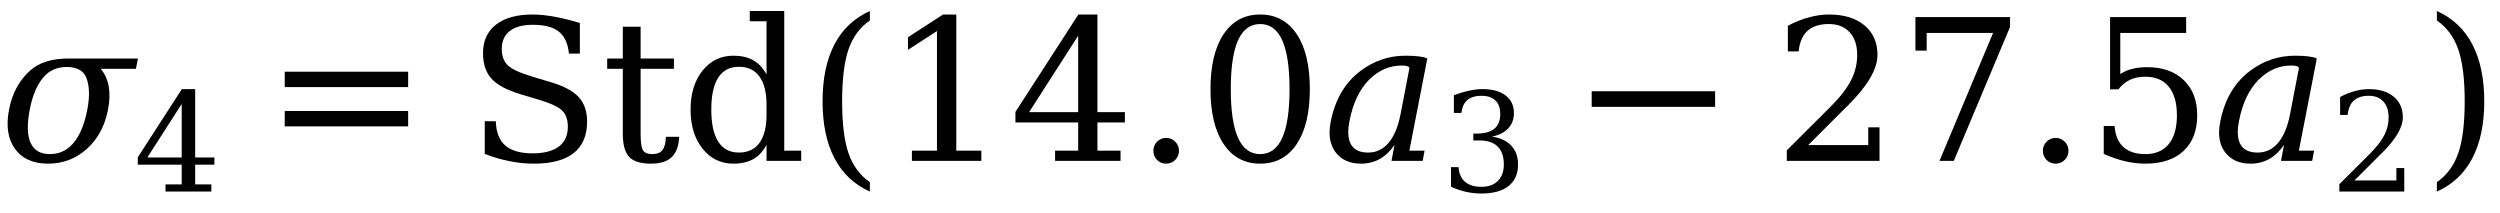
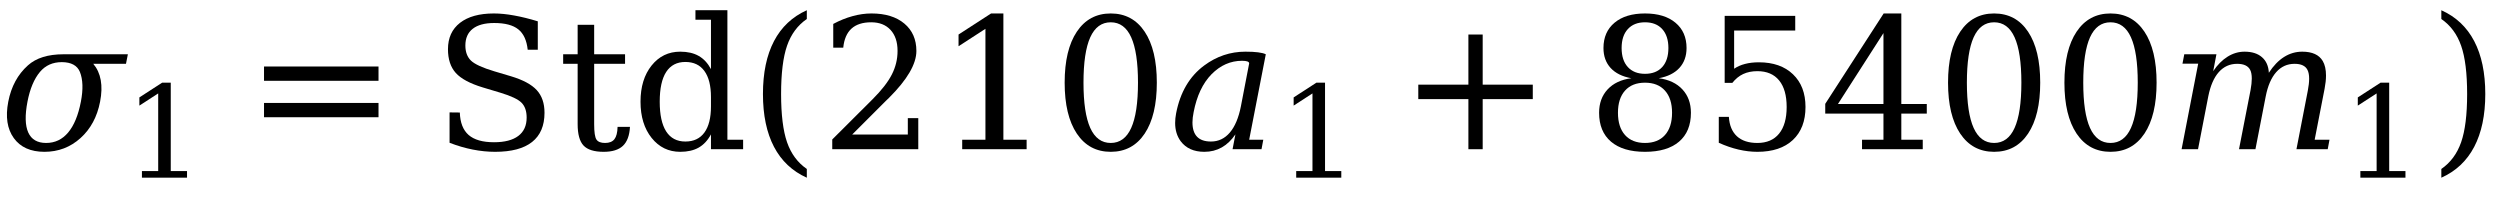
- <svg xmlns="http://www.w3.org/2000/svg" xmlns:xlink="http://www.w3.org/1999/xlink" width="253.582pt" height="21.6pt" viewBox="0 0 253.582 21.6" version="1.1">
+ <svg xmlns="http://www.w3.org/2000/svg" xmlns:xlink="http://www.w3.org/1999/xlink" width="273.357pt" height="21.6pt" viewBox="0 0 273.357 21.6" version="1.1">
  <defs>
    <style type="text/css">*{stroke-linejoin: round; stroke-linecap: butt}</style>
  </defs>
  <g id="figure_1">
    <g id="patch_1">
-       <path d="M 0 21.6  L 253.582 21.6  L 253.582 0  L 0 0  L 0 21.6  z " style="fill: none" />
+       <path d="M 0 21.6  L 273.357 21.6  L 273.357 0  L 0 0  L 0 21.6  z " style="fill: none" />
    </g>
    <g id="axes_1">
      <g id="text_1">
-         <g transform="translate(-0.109224 16.31875)scale(0.2 -0.2)">
+         <g transform="translate(-0.121677 16.31875)scale(0.2 -0.2)">
          <defs>
            <path id="DejaVuSerif-Italic-3c3" d="M 1653 219  Q 2116 219 2423 584  Q 2731 950 2869 1663  Q 2994 2309 2834 2706  Q 2694 3044 2203 3047  Q 1725 3047 1438 2706  Q 1131 2341 1000 1663  Q 863 950 1028 584  Q 1194 219 1653 219  z M 2263 3322  Q 3538 3322 4513 3322  L 4447 2988  L 3303 2988  Q 3706 2509 3541 1663  Q 3388 869 2855 389  Q 2322 -91 1594 -91  Q 869 -91 522 389  Q 175 869 328 1662  Q 481 2456 1016 2934  Q 1447 3322 2263 3322  z " transform="scale(0.015625)" />
-             <path id="DejaVuSerif-34" d="M 2234 1581  L 2234 4063  L 641 1581  L 2234 1581  z M 3609 0  L 1484 0  L 1484 331  L 2234 331  L 2234 1247  L 197 1247  L 197 1588  L 2241 4750  L 2859 4750  L 2859 1581  L 3750 1581  L 3750 1247  L 2859 1247  L 2859 331  L 3609 331  L 3609 0  z " transform="scale(0.015625)" />
+             <path id="DejaVuSerif-31" d="M 909 0  L 909 331  L 1722 331  L 1722 4213  L 781 3603  L 781 4013  L 1919 4750  L 2350 4750  L 2350 331  L 3163 331  L 3163 0  L 909 0  z " transform="scale(0.015625)" />
            <path id="DejaVuSerif-3d" d="M 678 2894  L 4684 2894  L 4684 2394  L 678 2394  L 678 2894  z M 678 1619  L 4684 1619  L 4684 1119  L 678 1119  L 678 1619  z " transform="scale(0.015625)" />
            <path id="DejaVuSerif-53" d="M 594 225  L 594 1288  L 953 1284  Q 969 753 1261 498  Q 1553 244 2150 244  Q 2706 244 2998 464  Q 3291 684 3291 1106  Q 3291 1444 3114 1625  Q 2938 1806 2369 1978  L 1753 2163  Q 1084 2366 811 2669  Q 538 2972 538 3500  Q 538 4094 959 4422  Q 1381 4750 2144 4750  Q 2469 4750 2856 4679  Q 3244 4609 3681 4475  L 3681 3481  L 3328 3481  Q 3275 3975 2998 4195  Q 2722 4416 2156 4416  Q 1663 4416 1405 4214  Q 1147 4013 1147 3628  Q 1147 3294 1340 3103  Q 1534 2913 2163 2725  L 2741 2553  Q 3375 2363 3645 2067  Q 3916 1772 3916 1275  Q 3916 597 3481 253  Q 3047 -91 2188 -91  Q 1803 -91 1404 -12  Q 1006 66 594 225  z " transform="scale(0.015625)" />
            <path id="DejaVuSerif-74" d="M 691 2988  L 184 2988  L 184 3322  L 691 3322  L 691 4353  L 1269 4353  L 1269 3322  L 2350 3322  L 2350 2988  L 1269 2988  L 1269 878  Q 1269 456 1350 337  Q 1431 219 1650 219  Q 1875 219 1978 351  Q 2081 484 2088 781  L 2522 781  Q 2497 328 2275 118  Q 2053 -91 1600 -91  Q 1103 -91 897 129  Q 691 350 691 878  L 691 2988  z " transform="scale(0.015625)" />
            <path id="DejaVuSerif-64" d="M 3359 331  L 3909 331  L 3909 0  L 2784 0  L 2784 519  Q 2616 206 2355 57  Q 2094 -91 1709 -91  Q 1097 -91 708 395  Q 319 881 319 1663  Q 319 2444 706 2928  Q 1094 3413 1709 3413  Q 2094 3413 2355 3264  Q 2616 3116 2784 2803  L 2784 4531  L 2241 4531  L 2241 4863  L 3359 4863  L 3359 331  z M 2784 1497  L 2784 1825  Q 2784 2422 2554 2737  Q 2325 3053 1888 3053  Q 1444 3053 1217 2703  Q 991 2353 991 1663  Q 991 975 1217 622  Q 1444 269 1888 269  Q 2325 269 2554 583  Q 2784 897 2784 1497  z " transform="scale(0.015625)" />
            <path id="DejaVuSerif-28" d="M 2041 -997  Q 1281 -656 893 83  Q 506 822 506 1931  Q 506 3044 893 3783  Q 1281 4522 2041 4863  L 2041 4556  Q 1559 4225 1350 3623  Q 1141 3022 1141 1931  Q 1141 844 1350 242  Q 1559 -359 2041 -691  L 2041 -997  z " transform="scale(0.015625)" />
-             <path id="DejaVuSerif-31" d="M 909 0  L 909 331  L 1722 331  L 1722 4213  L 781 3603  L 781 4013  L 1919 4750  L 2350 4750  L 2350 331  L 3163 331  L 3163 0  L 909 0  z " transform="scale(0.015625)" />
-             <path id="DejaVuSerif-2e" d="M 603 325  Q 603 500 722 622  Q 841 744 1019 744  Q 1191 744 1312 622  Q 1434 500 1434 325  Q 1434 153 1312 31  Q 1191 -91 1019 -91  Q 841 -91 722 29  Q 603 150 603 325  z " transform="scale(0.015625)" />
+             <path id="DejaVuSerif-32" d="M 819 3553  L 469 3553  L 469 4384  Q 803 4563 1142 4656  Q 1481 4750 1806 4750  Q 2534 4750 2956 4397  Q 3378 4044 3378 3438  Q 3378 2753 2422 1800  Q 2347 1728 2309 1691  L 1131 513  L 3078 513  L 3078 1088  L 3444 1088  L 3444 0  L 434 0  L 434 341  L 1850 1753  Q 2319 2222 2519 2614  Q 2719 3006 2719 3438  Q 2719 3909 2473 4175  Q 2228 4441 1797 4441  Q 1350 4441 1106 4219  Q 863 3997 819 3553  z " transform="scale(0.015625)" />
            <path id="DejaVuSerif-30" d="M 2034 219  Q 2513 219 2750 744  Q 2988 1269 2988 2328  Q 2988 3391 2750 3916  Q 2513 4441 2034 4441  Q 1556 4441 1318 3916  Q 1081 3391 1081 2328  Q 1081 1269 1318 744  Q 1556 219 2034 219  z M 2034 -91  Q 1275 -91 848 546  Q 422 1184 422 2328  Q 422 3475 848 4112  Q 1275 4750 2034 4750  Q 2797 4750 3222 4112  Q 3647 3475 3647 2328  Q 3647 1184 3222 546  Q 2797 -91 2034 -91  z " transform="scale(0.015625)" />
            <path id="DejaVuSerif-Italic-61" d="M 2325 519  Q 1909 -91 1238 -91  Q 688 -91 409 281  Q 216 544 216 919  Q 216 1078 250 1256  Q 463 2359 1231 2928  Q 1884 3413 2675 3413  Q 3206 3413 3388 3322  L 2806 331  L 3300 331  L 3238 0  L 2225 0  L 2325 519  z M 822 938  Q 822 269 1469 269  Q 1863 269 2130 583  Q 2397 897 2516 1497  L 2806 3003  L 2806 3003  Q 2806 3094 2556 3094  Q 1956 3094 1491 2625  Q 1028 2153 863 1297  Q 822 1097 822 938  z " transform="scale(0.015625)" />
-             <path id="DejaVuSerif-33" d="M 622 4469  Q 988 4606 1323 4678  Q 1659 4750 1953 4750  Q 2638 4750 3022 4454  Q 3406 4159 3406 3634  Q 3406 3213 3140 2930  Q 2875 2647 2388 2547  Q 2963 2466 3280 2130  Q 3597 1794 3597 1259  Q 3597 606 3158 257  Q 2719 -91 1894 -91  Q 1528 -91 1179 -12  Q 831 66 488 225  L 488 1131  L 838 1131  Q 869 681 1141 450  Q 1413 219 1906 219  Q 2384 219 2661 495  Q 2938 772 2938 1253  Q 2938 1803 2653 2086  Q 2369 2369 1819 2369  L 1522 2369  L 1522 2688  L 1678 2688  Q 2225 2688 2498 2914  Q 2772 3141 2772 3597  Q 2772 4006 2547 4223  Q 2322 4441 1900 4441  Q 1478 4441 1245 4241  Q 1013 4041 972 3647  L 622 3647  L 622 4469  z " transform="scale(0.015625)" />
-             <path id="DejaVuSerif-2212" d="M 678 2259  L 4684 2259  L 4684 1753  L 678 1753  L 678 2259  z " transform="scale(0.015625)" />
-             <path id="DejaVuSerif-32" d="M 819 3553  L 469 3553  L 469 4384  Q 803 4563 1142 4656  Q 1481 4750 1806 4750  Q 2534 4750 2956 4397  Q 3378 4044 3378 3438  Q 3378 2753 2422 1800  Q 2347 1728 2309 1691  L 1131 513  L 3078 513  L 3078 1088  L 3444 1088  L 3444 0  L 434 0  L 434 341  L 1850 1753  Q 2319 2222 2519 2614  Q 2719 3006 2719 3438  Q 2719 3909 2473 4175  Q 2228 4441 1797 4441  Q 1350 4441 1106 4219  Q 863 3997 819 3553  z " transform="scale(0.015625)" />
-             <path id="DejaVuSerif-37" d="M 3609 4347  L 1784 0  L 1319 0  L 3059 4153  L 903 4153  L 903 3578  L 538 3578  L 538 4666  L 3609 4666  L 3609 4347  z " transform="scale(0.015625)" />
+             <path id="DejaVuSerif-2b" d="M 2931 4013  L 2931 2259  L 4684 2259  L 4684 1753  L 2931 1753  L 2931 0  L 2431 0  L 2431 1753  L 678 1753  L 678 2259  L 2431 2259  L 2431 4013  L 2931 4013  z " transform="scale(0.015625)" />
+             <path id="DejaVuSerif-38" d="M 2981 1275  Q 2981 1775 2732 2051  Q 2484 2328 2034 2328  Q 1584 2328 1336 2051  Q 1088 1775 1088 1275  Q 1088 772 1336 495  Q 1584 219 2034 219  Q 2484 219 2732 495  Q 2981 772 2981 1275  z M 2853 3541  Q 2853 3966 2637 4203  Q 2422 4441 2034 4441  Q 1650 4441 1433 4203  Q 1216 3966 1216 3541  Q 1216 3113 1433 2875  Q 1650 2638 2034 2638  Q 2422 2638 2637 2875  Q 2853 3113 2853 3541  z M 2516 2484  Q 3047 2413 3344 2092  Q 3641 1772 3641 1275  Q 3641 619 3225 264  Q 2809 -91 2034 -91  Q 1263 -91 845 264  Q 428 619 428 1275  Q 428 1772 725 2092  Q 1022 2413 1556 2484  Q 1084 2569 832 2842  Q 581 3116 581 3541  Q 581 4103 968 4426  Q 1356 4750 2034 4750  Q 2713 4750 3100 4426  Q 3488 4103 3488 3541  Q 3488 3116 3236 2842  Q 2984 2569 2516 2484  z " transform="scale(0.015625)" />
            <path id="DejaVuSerif-35" d="M 3219 4666  L 3219 4153  L 1081 4153  L 1081 2816  Q 1244 2928 1461 2984  Q 1678 3041 1947 3041  Q 2703 3041 3140 2622  Q 3578 2203 3578 1478  Q 3578 738 3136 323  Q 2694 -91 1894 -91  Q 1572 -91 1234 -12  Q 897 66 544 225  L 544 1131  L 897 1131  Q 925 688 1179 453  Q 1434 219 1894 219  Q 2388 219 2653 544  Q 2919 869 2919 1478  Q 2919 2084 2655 2407  Q 2391 2731 1894 2731  Q 1613 2731 1398 2631  Q 1184 2531 1019 2322  L 750 2322  L 750 4666  L 3219 4666  z " transform="scale(0.015625)" />
+             <path id="DejaVuSerif-34" d="M 2234 1581  L 2234 4063  L 641 1581  L 2234 1581  z M 3609 0  L 1484 0  L 1484 331  L 2234 331  L 2234 1247  L 197 1247  L 197 1588  L 2241 4750  L 2859 4750  L 2859 1581  L 3750 1581  L 3750 1247  L 2859 1247  L 2859 331  L 3609 331  L 3609 0  z " transform="scale(0.015625)" />
+             <path id="DejaVuSerif-Italic-6d" d="M 3503 2675  Q 3741 3041 4034 3227  Q 4328 3413 4672 3413  Q 5194 3413 5388 3088  Q 5503 2894 5503 2578  Q 5503 2372 5453 2113  L 5106 331  L 5625 331  L 5563 0  L 4469 0  L 4866 2047  Q 4913 2291 4913 2466  Q 4913 2659 4856 2772  Q 4750 2988 4403 2988  Q 4019 2988 3761 2697  Q 3503 2406 3394 1850  L 3034 0  L 2459 0  L 2863 2069  Q 2906 2303 2906 2472  Q 2906 2666 2850 2775  Q 2741 2988 2394 2988  Q 2009 2988 1751 2697  Q 1494 2406 1384 1850  L 1025 0  L 450 0  L 1031 2994  L 481 2994  L 544 3322  L 1669 3322  L 1556 2731  Q 1778 3063 2059 3238  Q 2341 3413 2653 3413  Q 3041 3413 3262 3220  Q 3484 3028 3503 2675  z " transform="scale(0.015625)" />
            <path id="DejaVuSerif-29" d="M 453 -997  L 453 -691  Q 934 -359 1145 242  Q 1356 844 1356 1931  Q 1356 3022 1145 3623  Q 934 4225 453 4556  L 453 4863  Q 1216 4522 1603 3783  Q 1991 3044 1991 1931  Q 1991 822 1603 83  Q 1216 -656 453 -997  z " transform="scale(0.015625)" />
          </defs>
          <use xlink:href="#DejaVuSerif-Italic-3c3" transform="translate(0 0.015625)" />
-           <use xlink:href="#DejaVuSerif-34" transform="translate(68.26172 -15.55625)scale(0.7)" />
+           <use xlink:href="#DejaVuSerif-31" transform="translate(68.26172 -15.55625)scale(0.7)" />
          <use xlink:href="#DejaVuSerif-3d" transform="translate(134.358 0.015625)" />
          <use xlink:href="#DejaVuSerif-53" transform="translate(237.1119 0.015625)" />
          <use xlink:href="#DejaVuSerif-74" transform="translate(305.6178 0.015625)" />
          <use xlink:href="#DejaVuSerif-64" transform="translate(345.8033 0.015625)" />
          <use xlink:href="#DejaVuSerif-28" transform="translate(409.817 0.015625)" />
-           <use xlink:href="#DejaVuSerif-31" transform="translate(448.8307 0.015625)" />
-           <use xlink:href="#DejaVuSerif-34" transform="translate(512.4537 0.015625)" />
-           <use xlink:href="#DejaVuSerif-2e" transform="translate(576.0768 0.015625)" />
-           <use xlink:href="#DejaVuSerif-30" transform="translate(607.8639 0.015625)" />
-           <use xlink:href="#DejaVuSerif-Italic-61" transform="translate(671.4869 0.015625)" />
-           <use xlink:href="#DejaVuSerif-33" transform="translate(731.1061 -15.55625)scale(0.7)" />
-           <use xlink:href="#DejaVuSerif-2212" transform="translate(797.2023 0.015625)" />
-           <use xlink:href="#DejaVuSerif-32" transform="translate(899.9562 0.015625)" />
-           <use xlink:href="#DejaVuSerif-37" transform="translate(963.5793 0.015625)" />
-           <use xlink:href="#DejaVuSerif-2e" transform="translate(1027.202 0.015625)" />
-           <use xlink:href="#DejaVuSerif-35" transform="translate(1058.989 0.015625)" />
-           <use xlink:href="#DejaVuSerif-Italic-61" transform="translate(1122.612 0.015625)" />
-           <use xlink:href="#DejaVuSerif-32" transform="translate(1182.232 -15.55625)scale(0.7)" />
-           <use xlink:href="#DejaVuSerif-29" transform="translate(1229.363 0.015625)" />
+           <use xlink:href="#DejaVuSerif-32" transform="translate(448.8307 0.015625)" />
+           <use xlink:href="#DejaVuSerif-31" transform="translate(512.4537 0.015625)" />
+           <use xlink:href="#DejaVuSerif-30" transform="translate(576.0768 0.015625)" />
+           <use xlink:href="#DejaVuSerif-Italic-61" transform="translate(639.6998 0.015625)" />
+           <use xlink:href="#DejaVuSerif-31" transform="translate(699.3189 -15.55625)scale(0.7)" />
+           <use xlink:href="#DejaVuSerif-2b" transform="translate(765.4152 0.015625)" />
+           <use xlink:href="#DejaVuSerif-38" transform="translate(868.1691 0.015625)" />
+           <use xlink:href="#DejaVuSerif-35" transform="translate(931.7922 0.015625)" />
+           <use xlink:href="#DejaVuSerif-34" transform="translate(995.4152 0.015625)" />
+           <use xlink:href="#DejaVuSerif-30" transform="translate(1059.038 0.015625)" />
+           <use xlink:href="#DejaVuSerif-30" transform="translate(1122.661 0.015625)" />
+           <use xlink:href="#DejaVuSerif-Italic-6d" transform="translate(1186.284 0.015625)" />
+           <use xlink:href="#DejaVuSerif-31" transform="translate(1281.109 -15.55625)scale(0.7)" />
+           <use xlink:href="#DejaVuSerif-29" transform="translate(1328.24 0.015625)" />
        </g>
      </g>
    </g>
  </g>
</svg>
